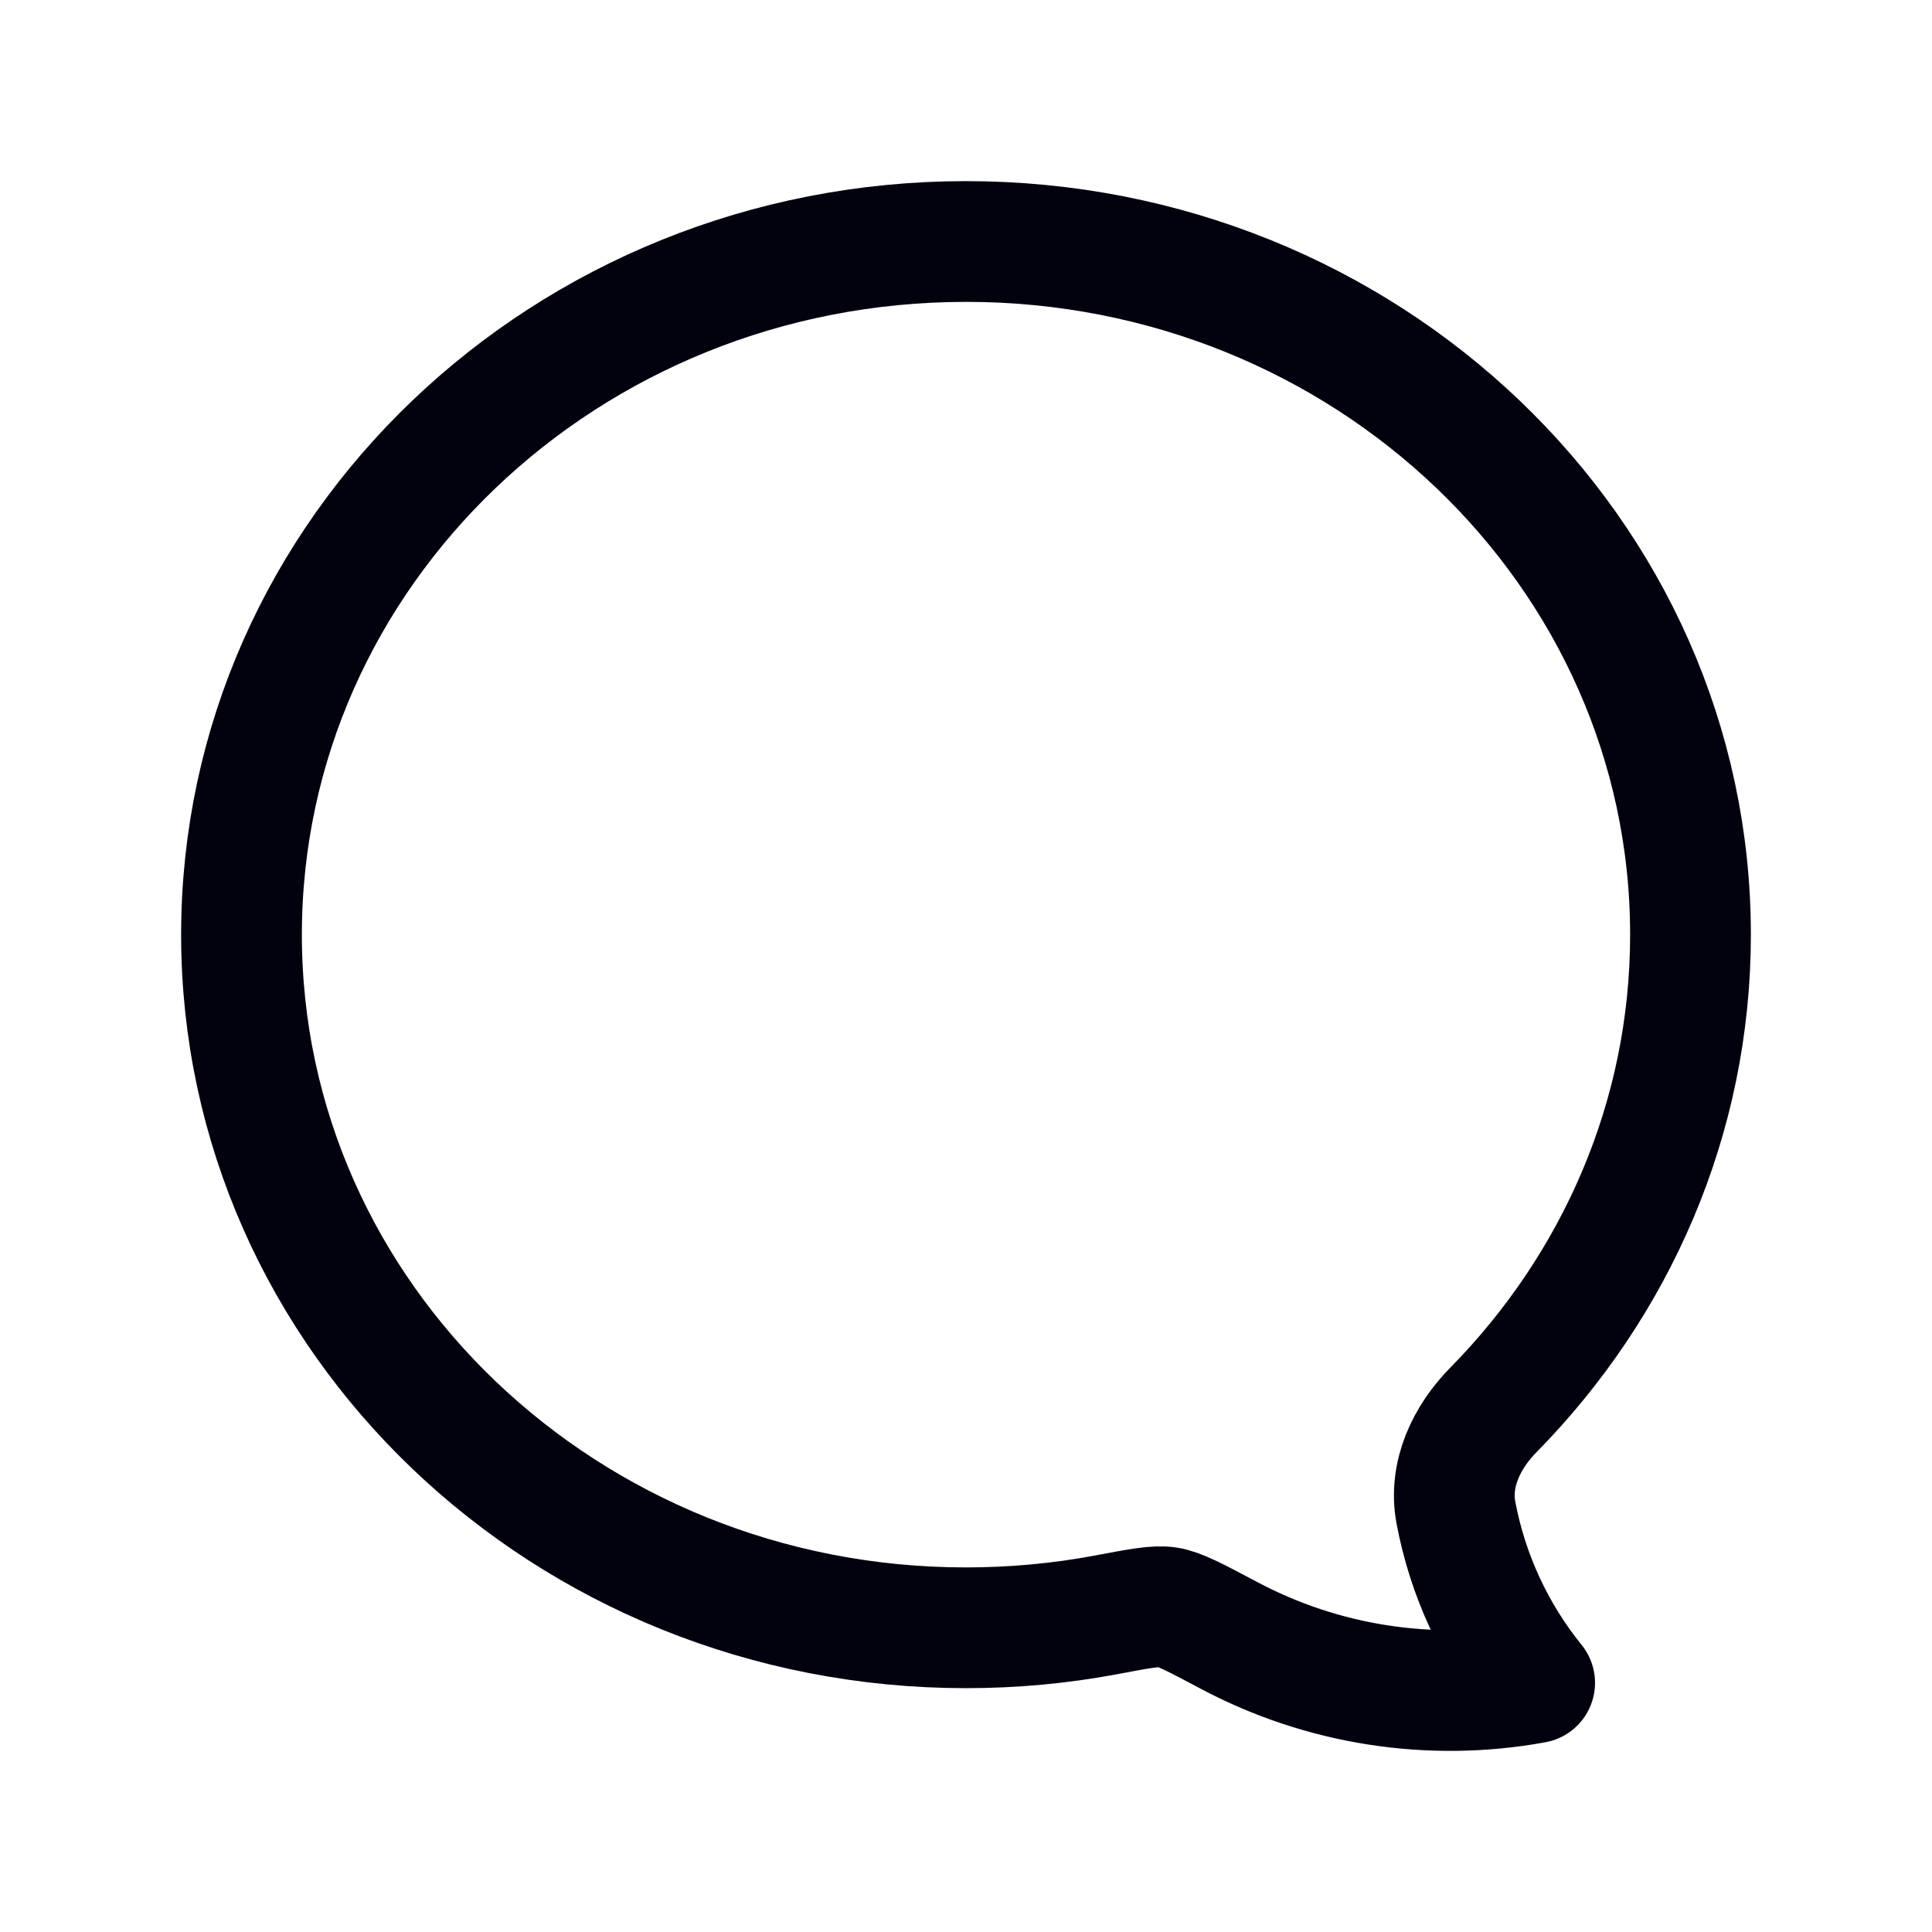
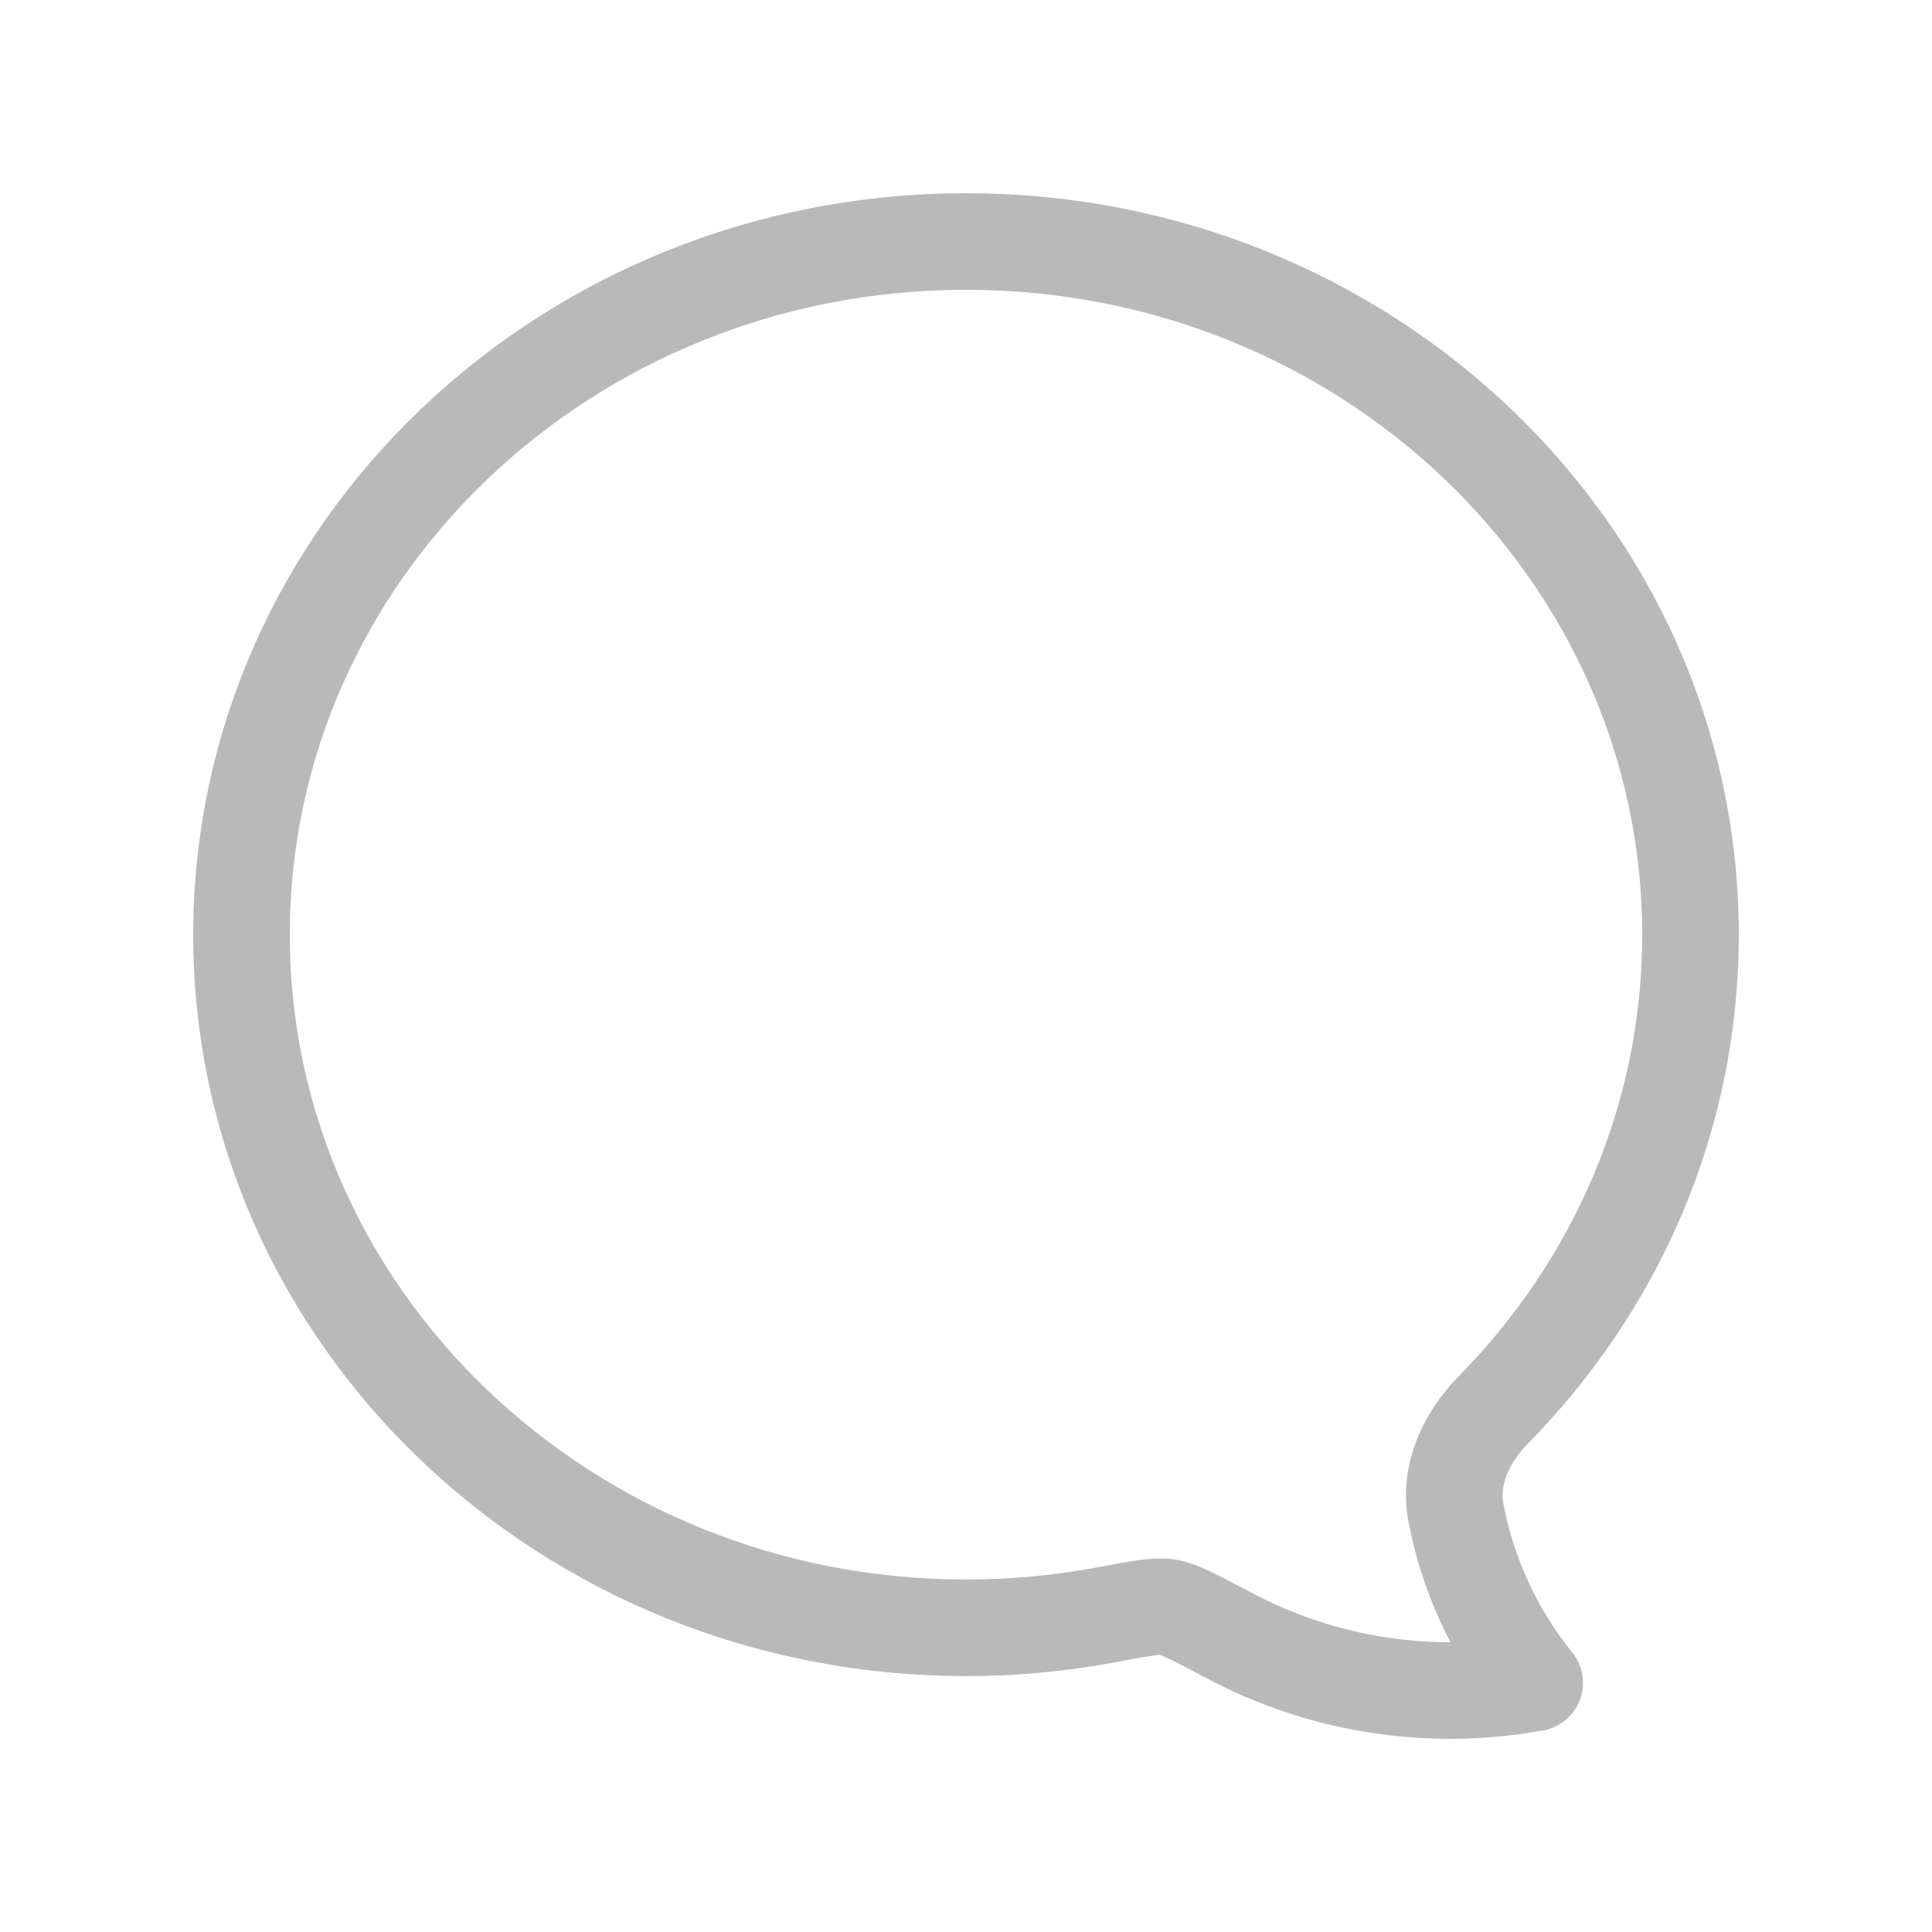
- <svg xmlns="http://www.w3.org/2000/svg" width="24" height="24" viewBox="0 0 24 24" fill="none">
-   <path d="M3 11.611C3 16.366 7.03 20.221 12 20.221C12.586 20.221 13.167 20.168 13.742 20.06C14.155 19.982 14.361 19.943 14.505 19.966C14.649 19.988 14.854 20.096 15.262 20.313C16.427 20.933 17.767 21.142 19.064 20.905C18.568 20.292 18.232 19.566 18.086 18.791C17.996 18.314 18.219 17.851 18.554 17.512C20.069 15.971 21 13.895 21 11.611C21 6.856 16.97 3 12 3C7.03 3 3 6.856 3 11.611Z" stroke="#02020F" stroke-width="1.5" stroke-linecap="round" stroke-linejoin="round" />
+ <svg xmlns="http://www.w3.org/2000/svg" width="20" height="20" viewBox="0 0 20 20" fill="none">
+   <path d="M2.5 9.676C2.5 13.638 5.859 16.851 10 16.851C10.489 16.851 10.972 16.806 11.451 16.717C11.796 16.652 11.967 16.619 12.087 16.638C12.207 16.656 12.378 16.747 12.719 16.928C13.689 17.445 14.805 17.618 15.887 17.421C15.474 16.91 15.194 16.305 15.072 15.659C14.996 15.262 15.182 14.876 15.461 14.593C16.724 13.309 17.5 11.579 17.5 9.676C17.5 5.713 14.142 2.5 10 2.5C5.859 2.5 2.5 5.713 2.5 9.676Z" stroke="#B9B9B9" stroke-linecap="round" stroke-linejoin="round" />
</svg>
